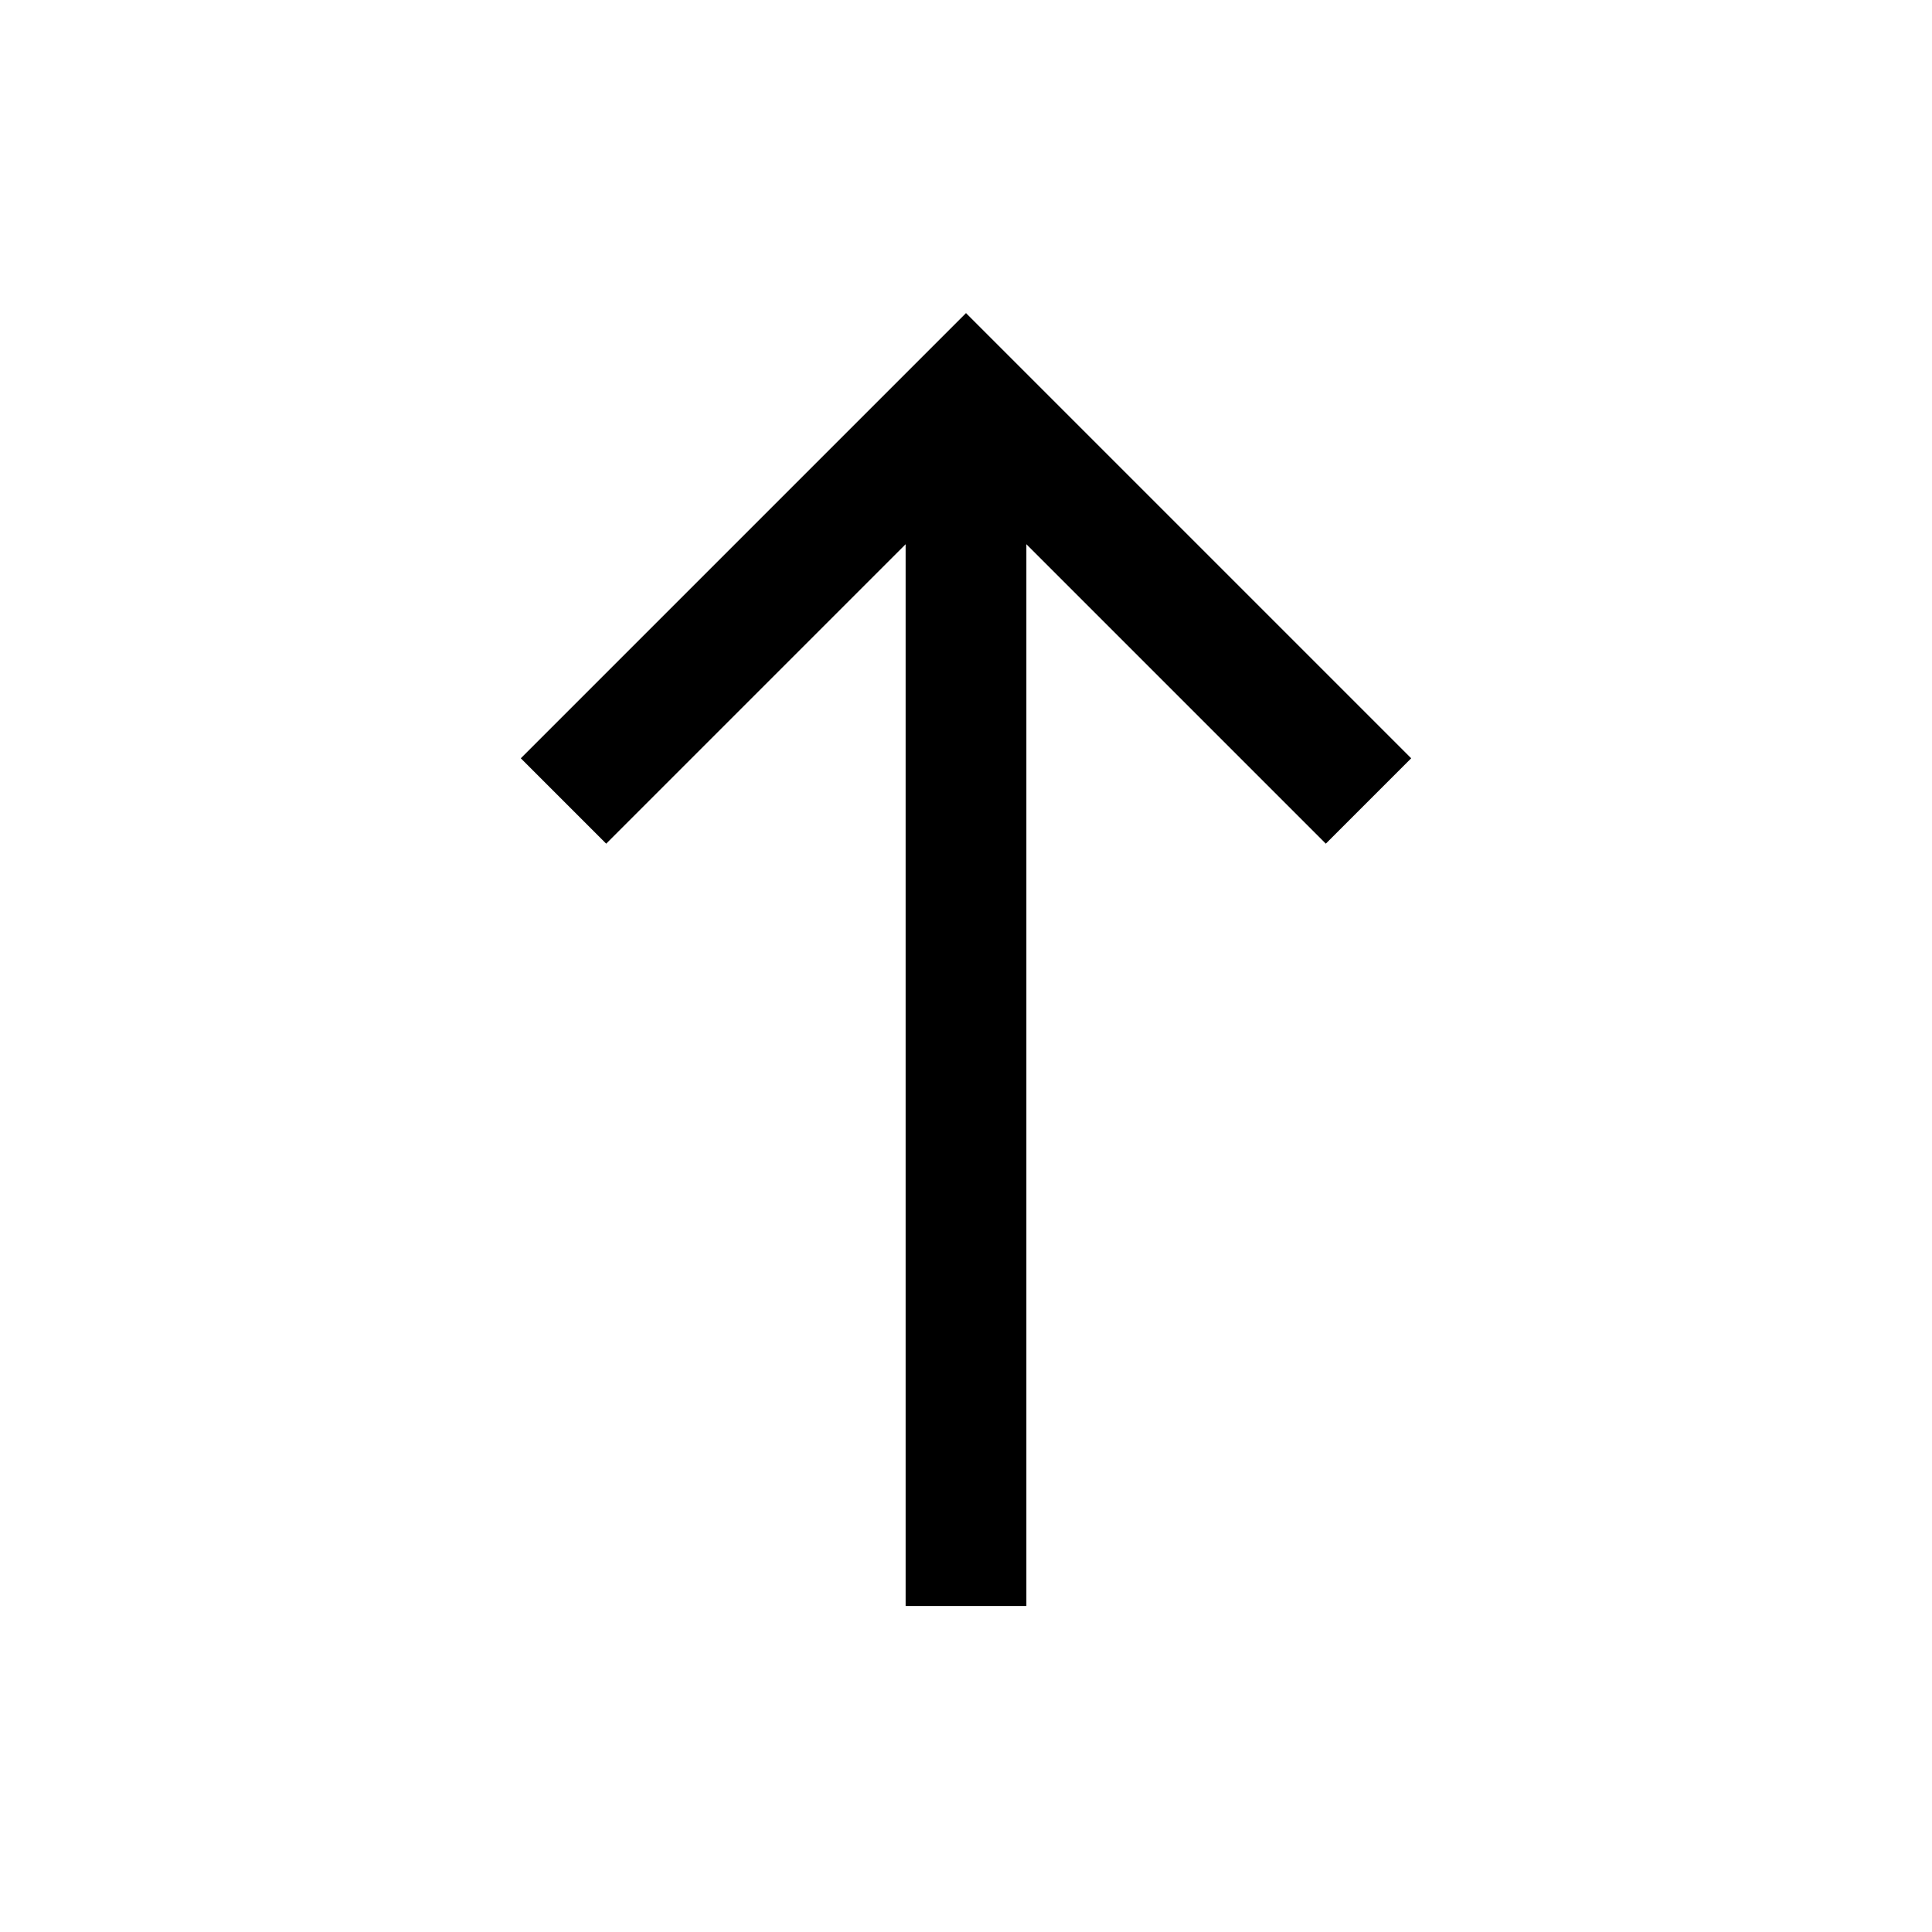
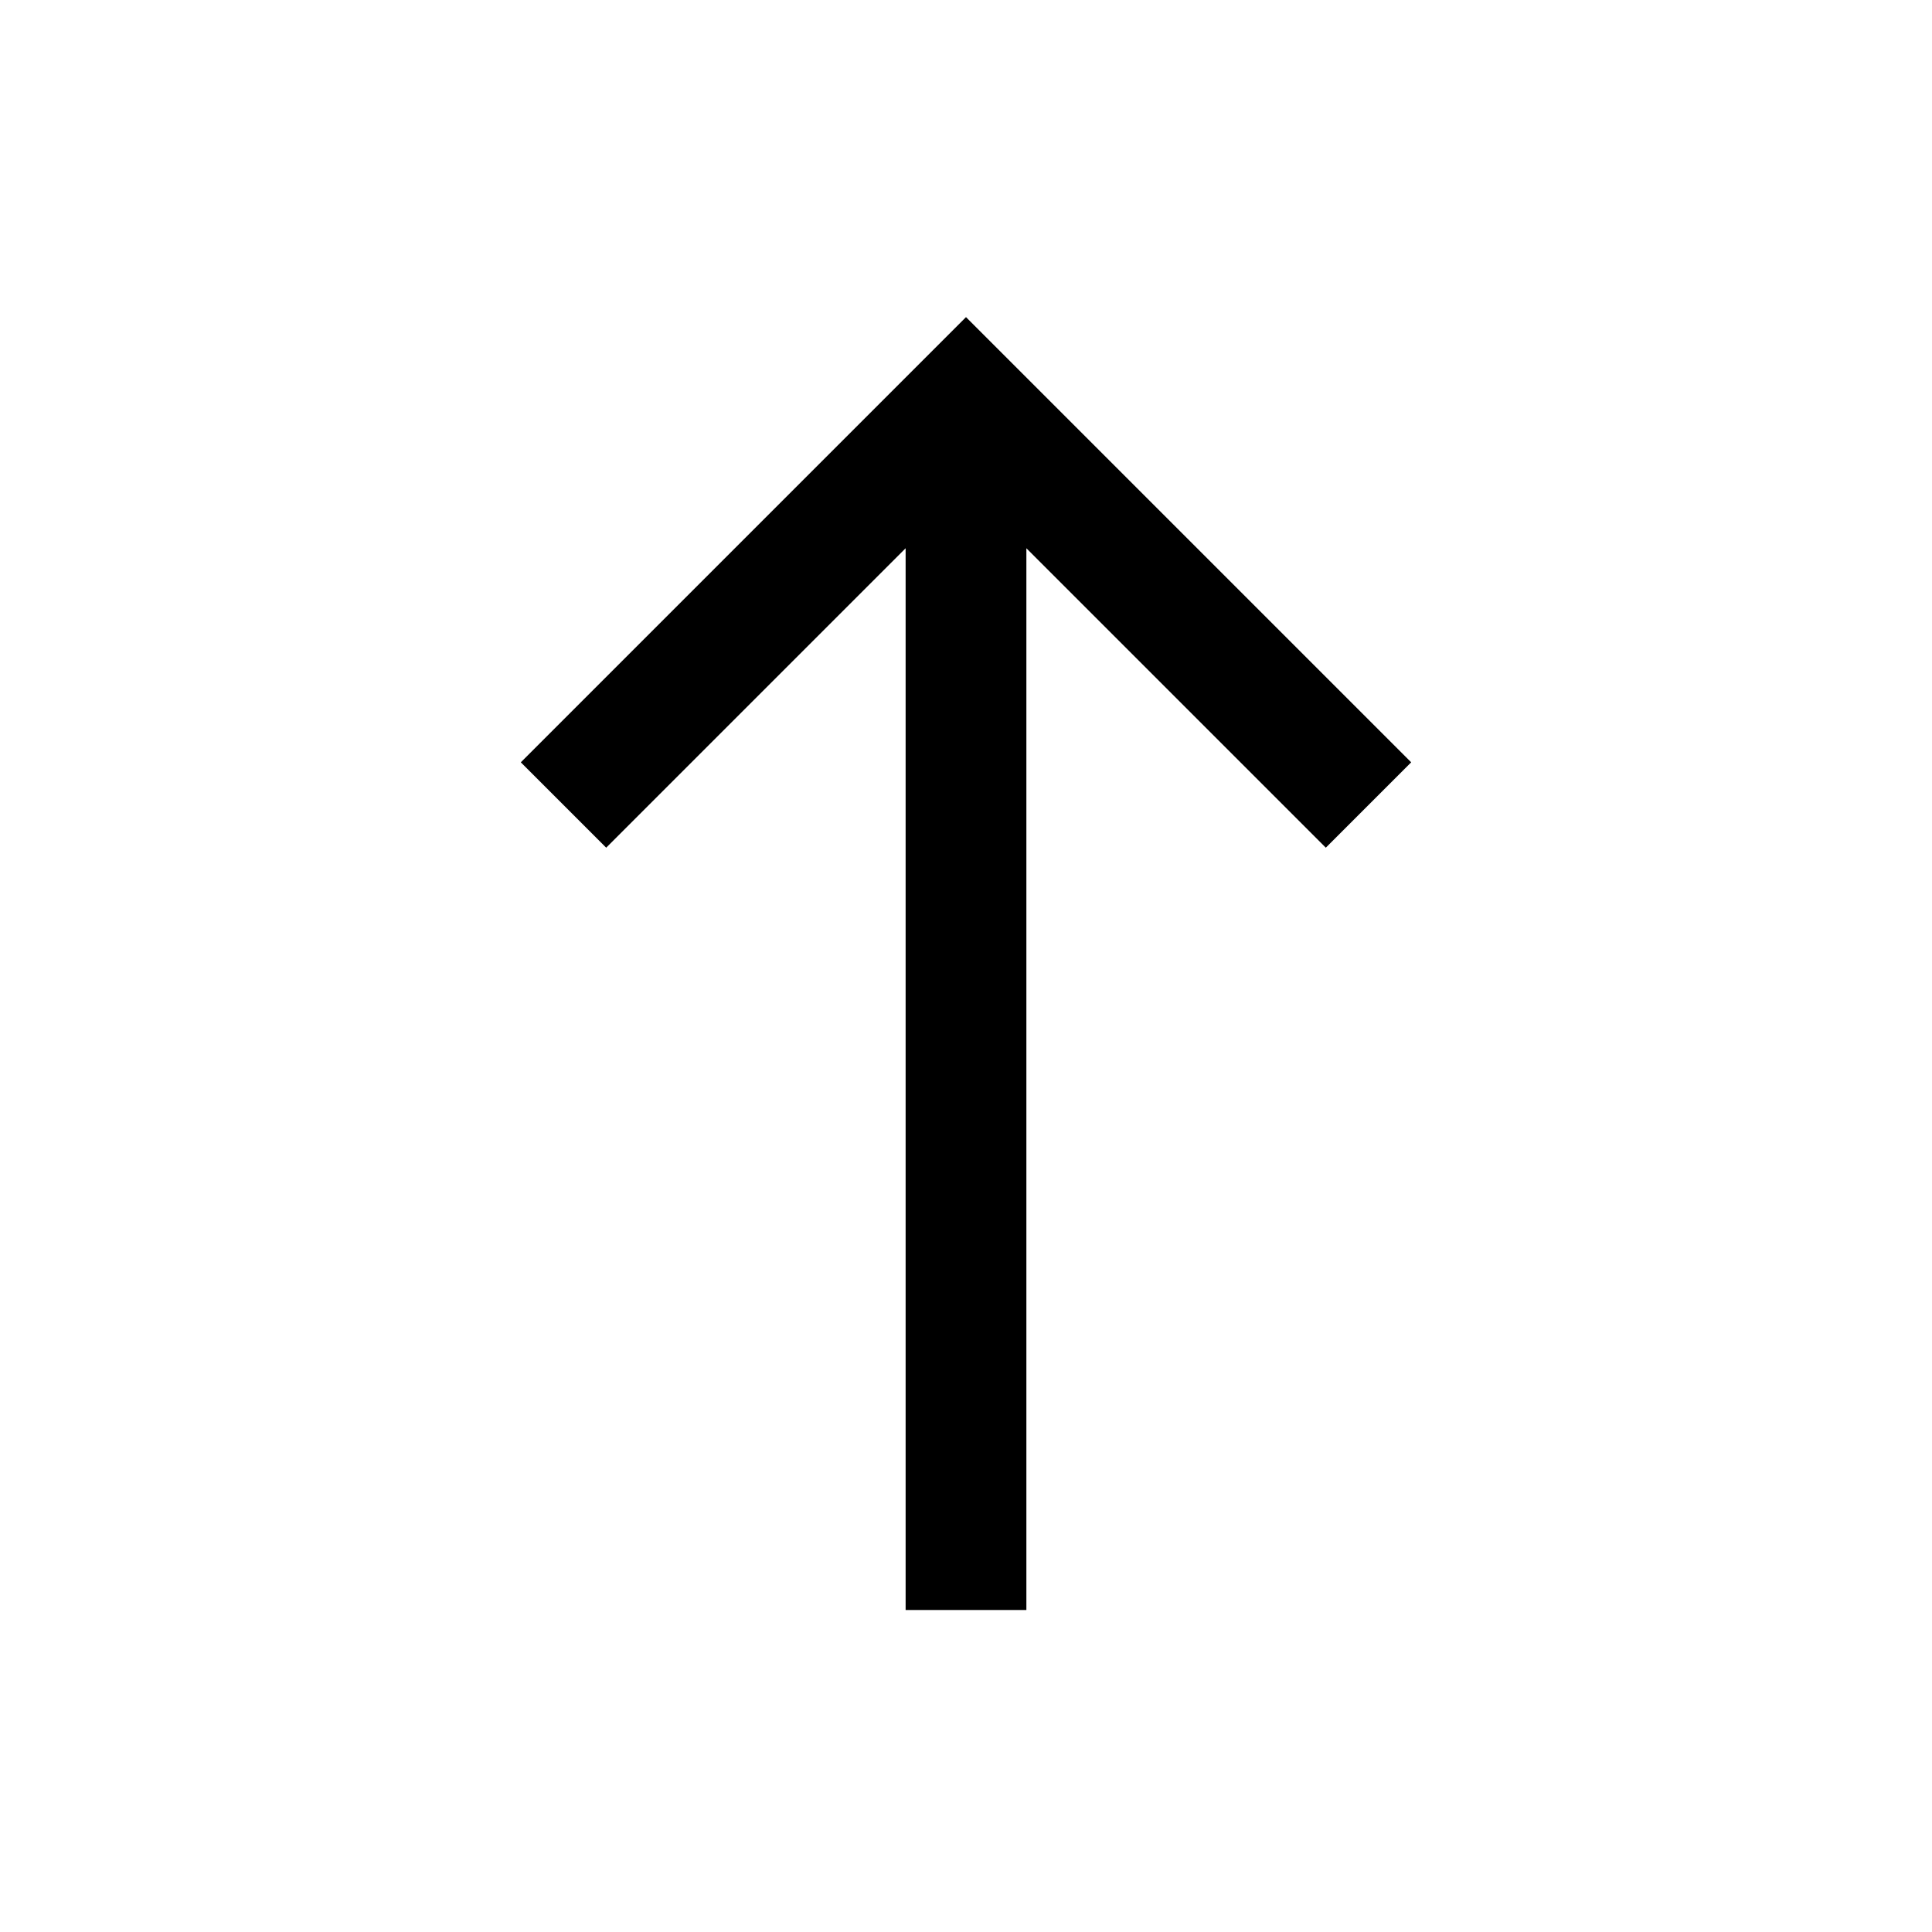
<svg xmlns="http://www.w3.org/2000/svg" viewBox="0 0 24 24" style="fill: none" stroke="currentColor" stroke-width="1.5">
-   <path d="M12 19.95L12 4.95M17 9.95L12 4.95L7 9.95" vector-effect="non-scaling-stroke" />
+   <path d="M12 20L12 5M17 10L12 5L7 10" vector-effect="non-scaling-stroke" />
</svg>
